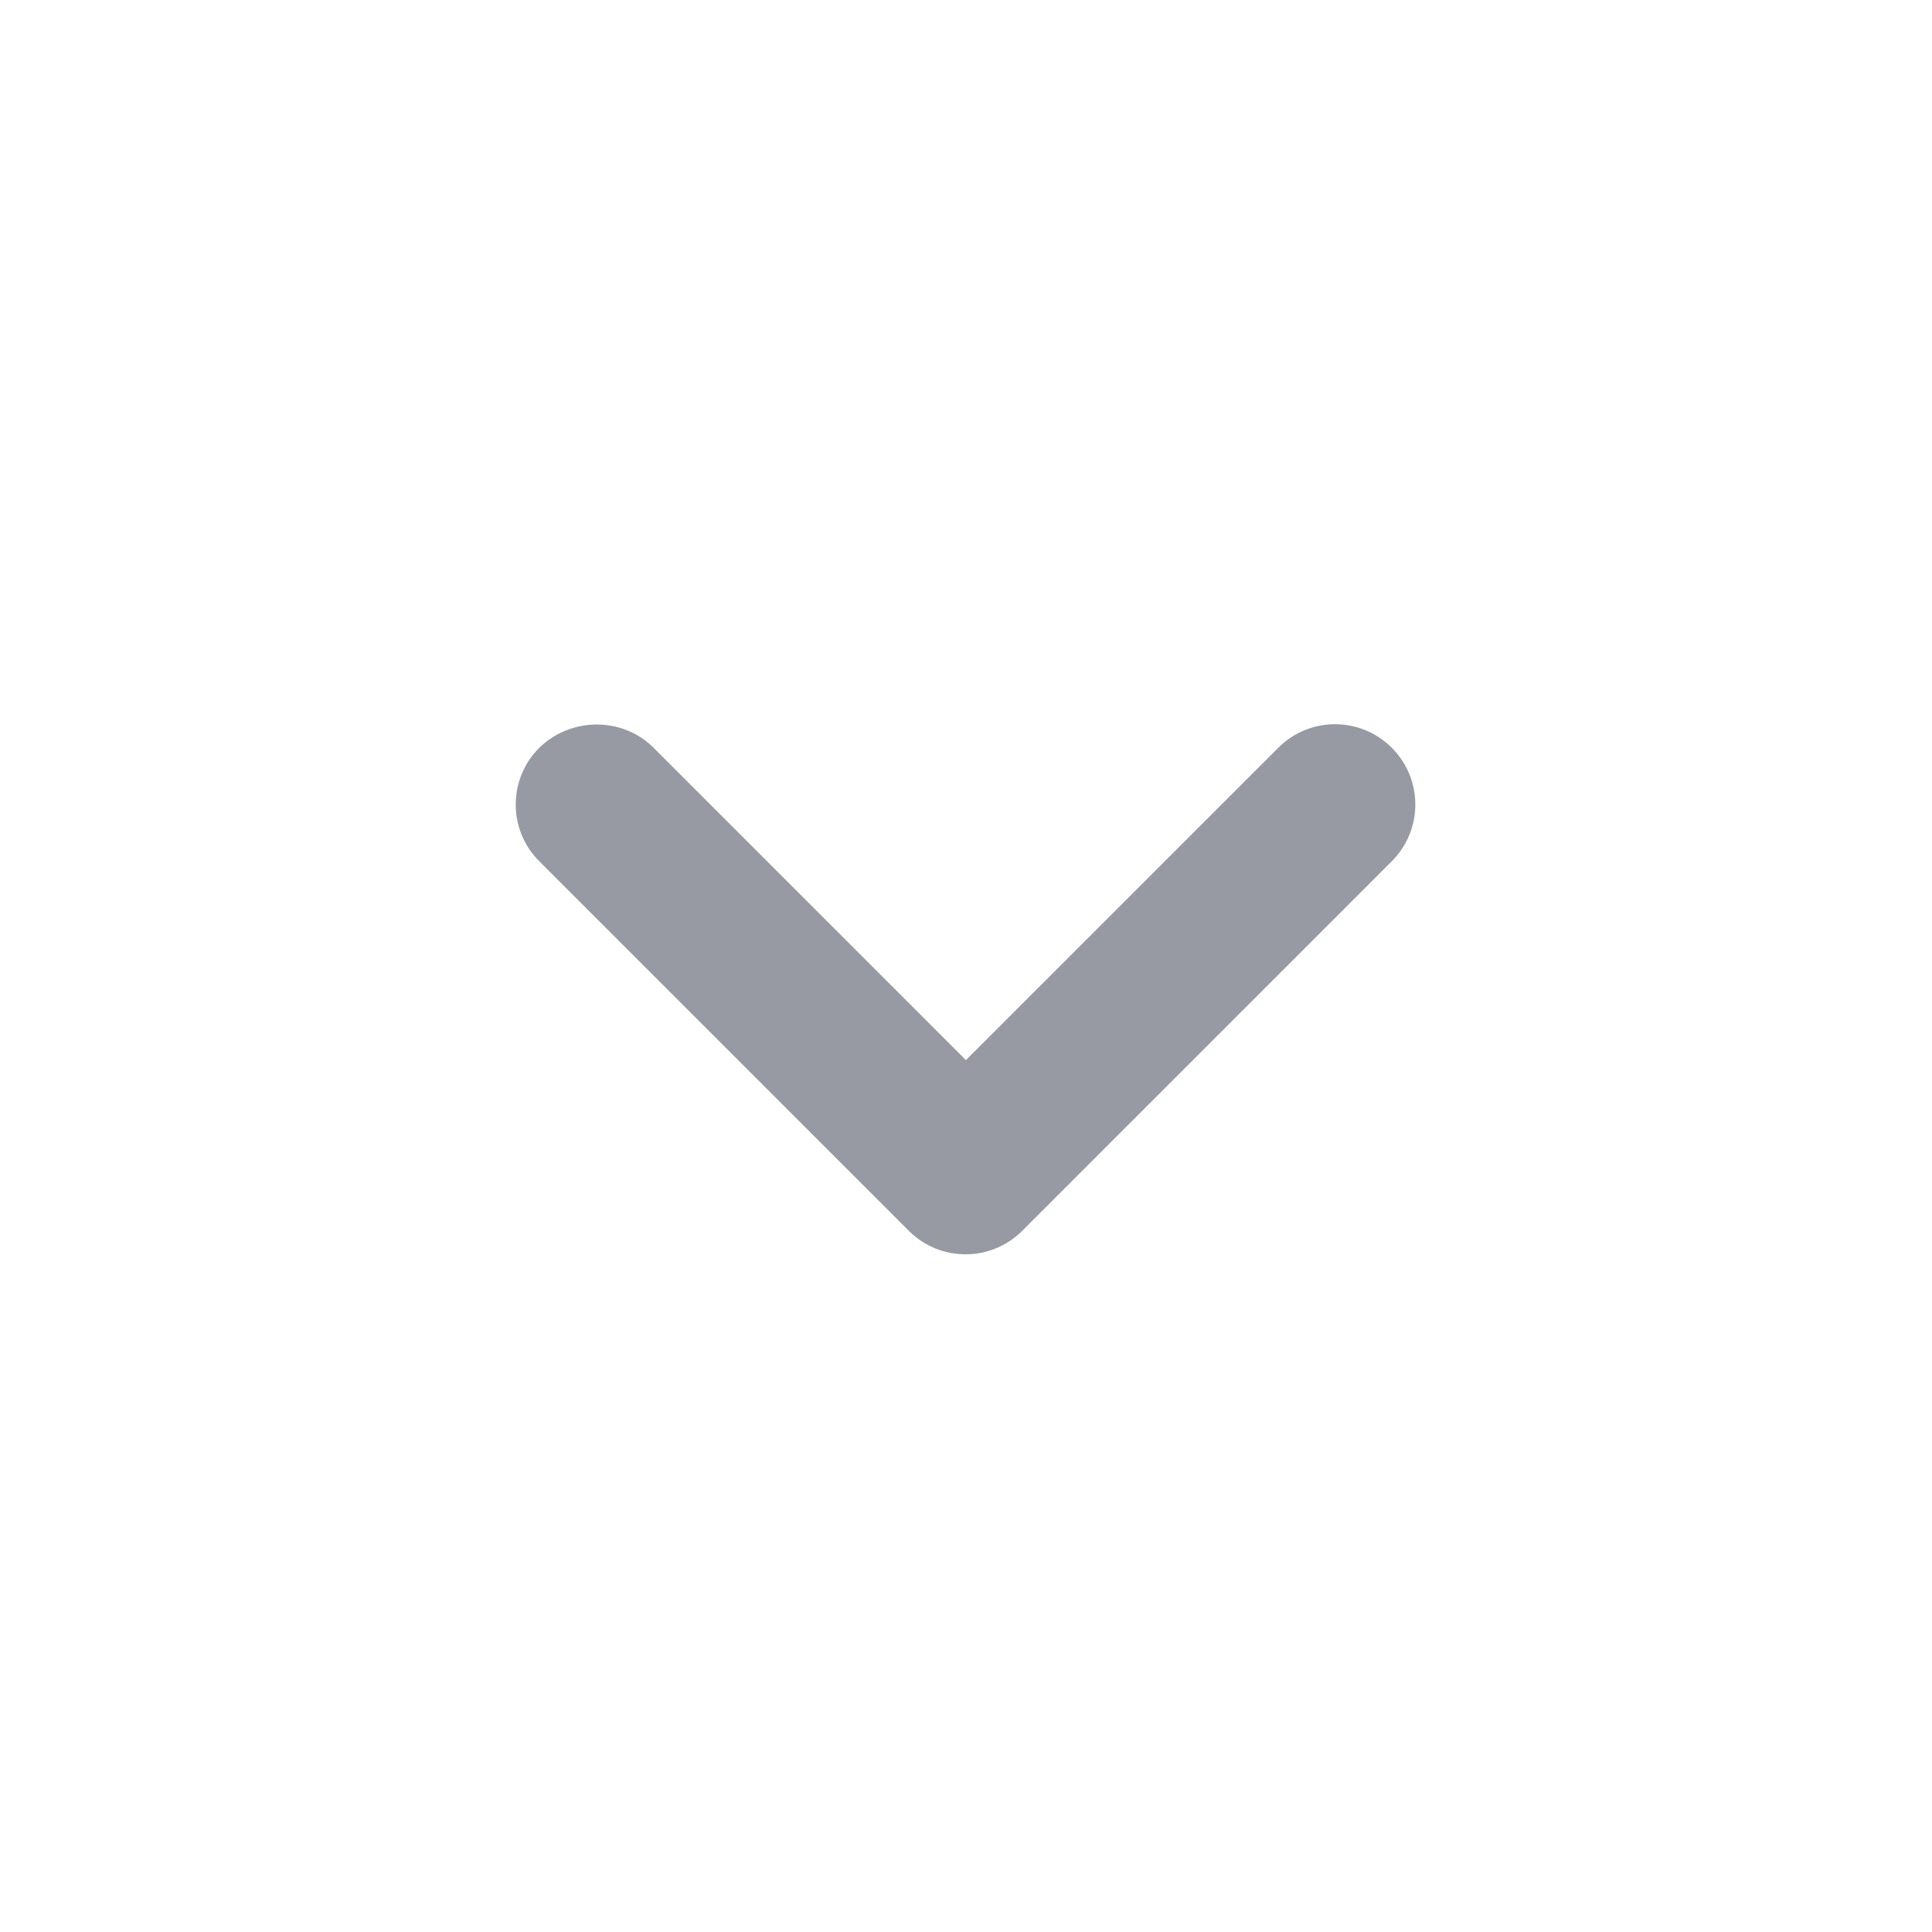
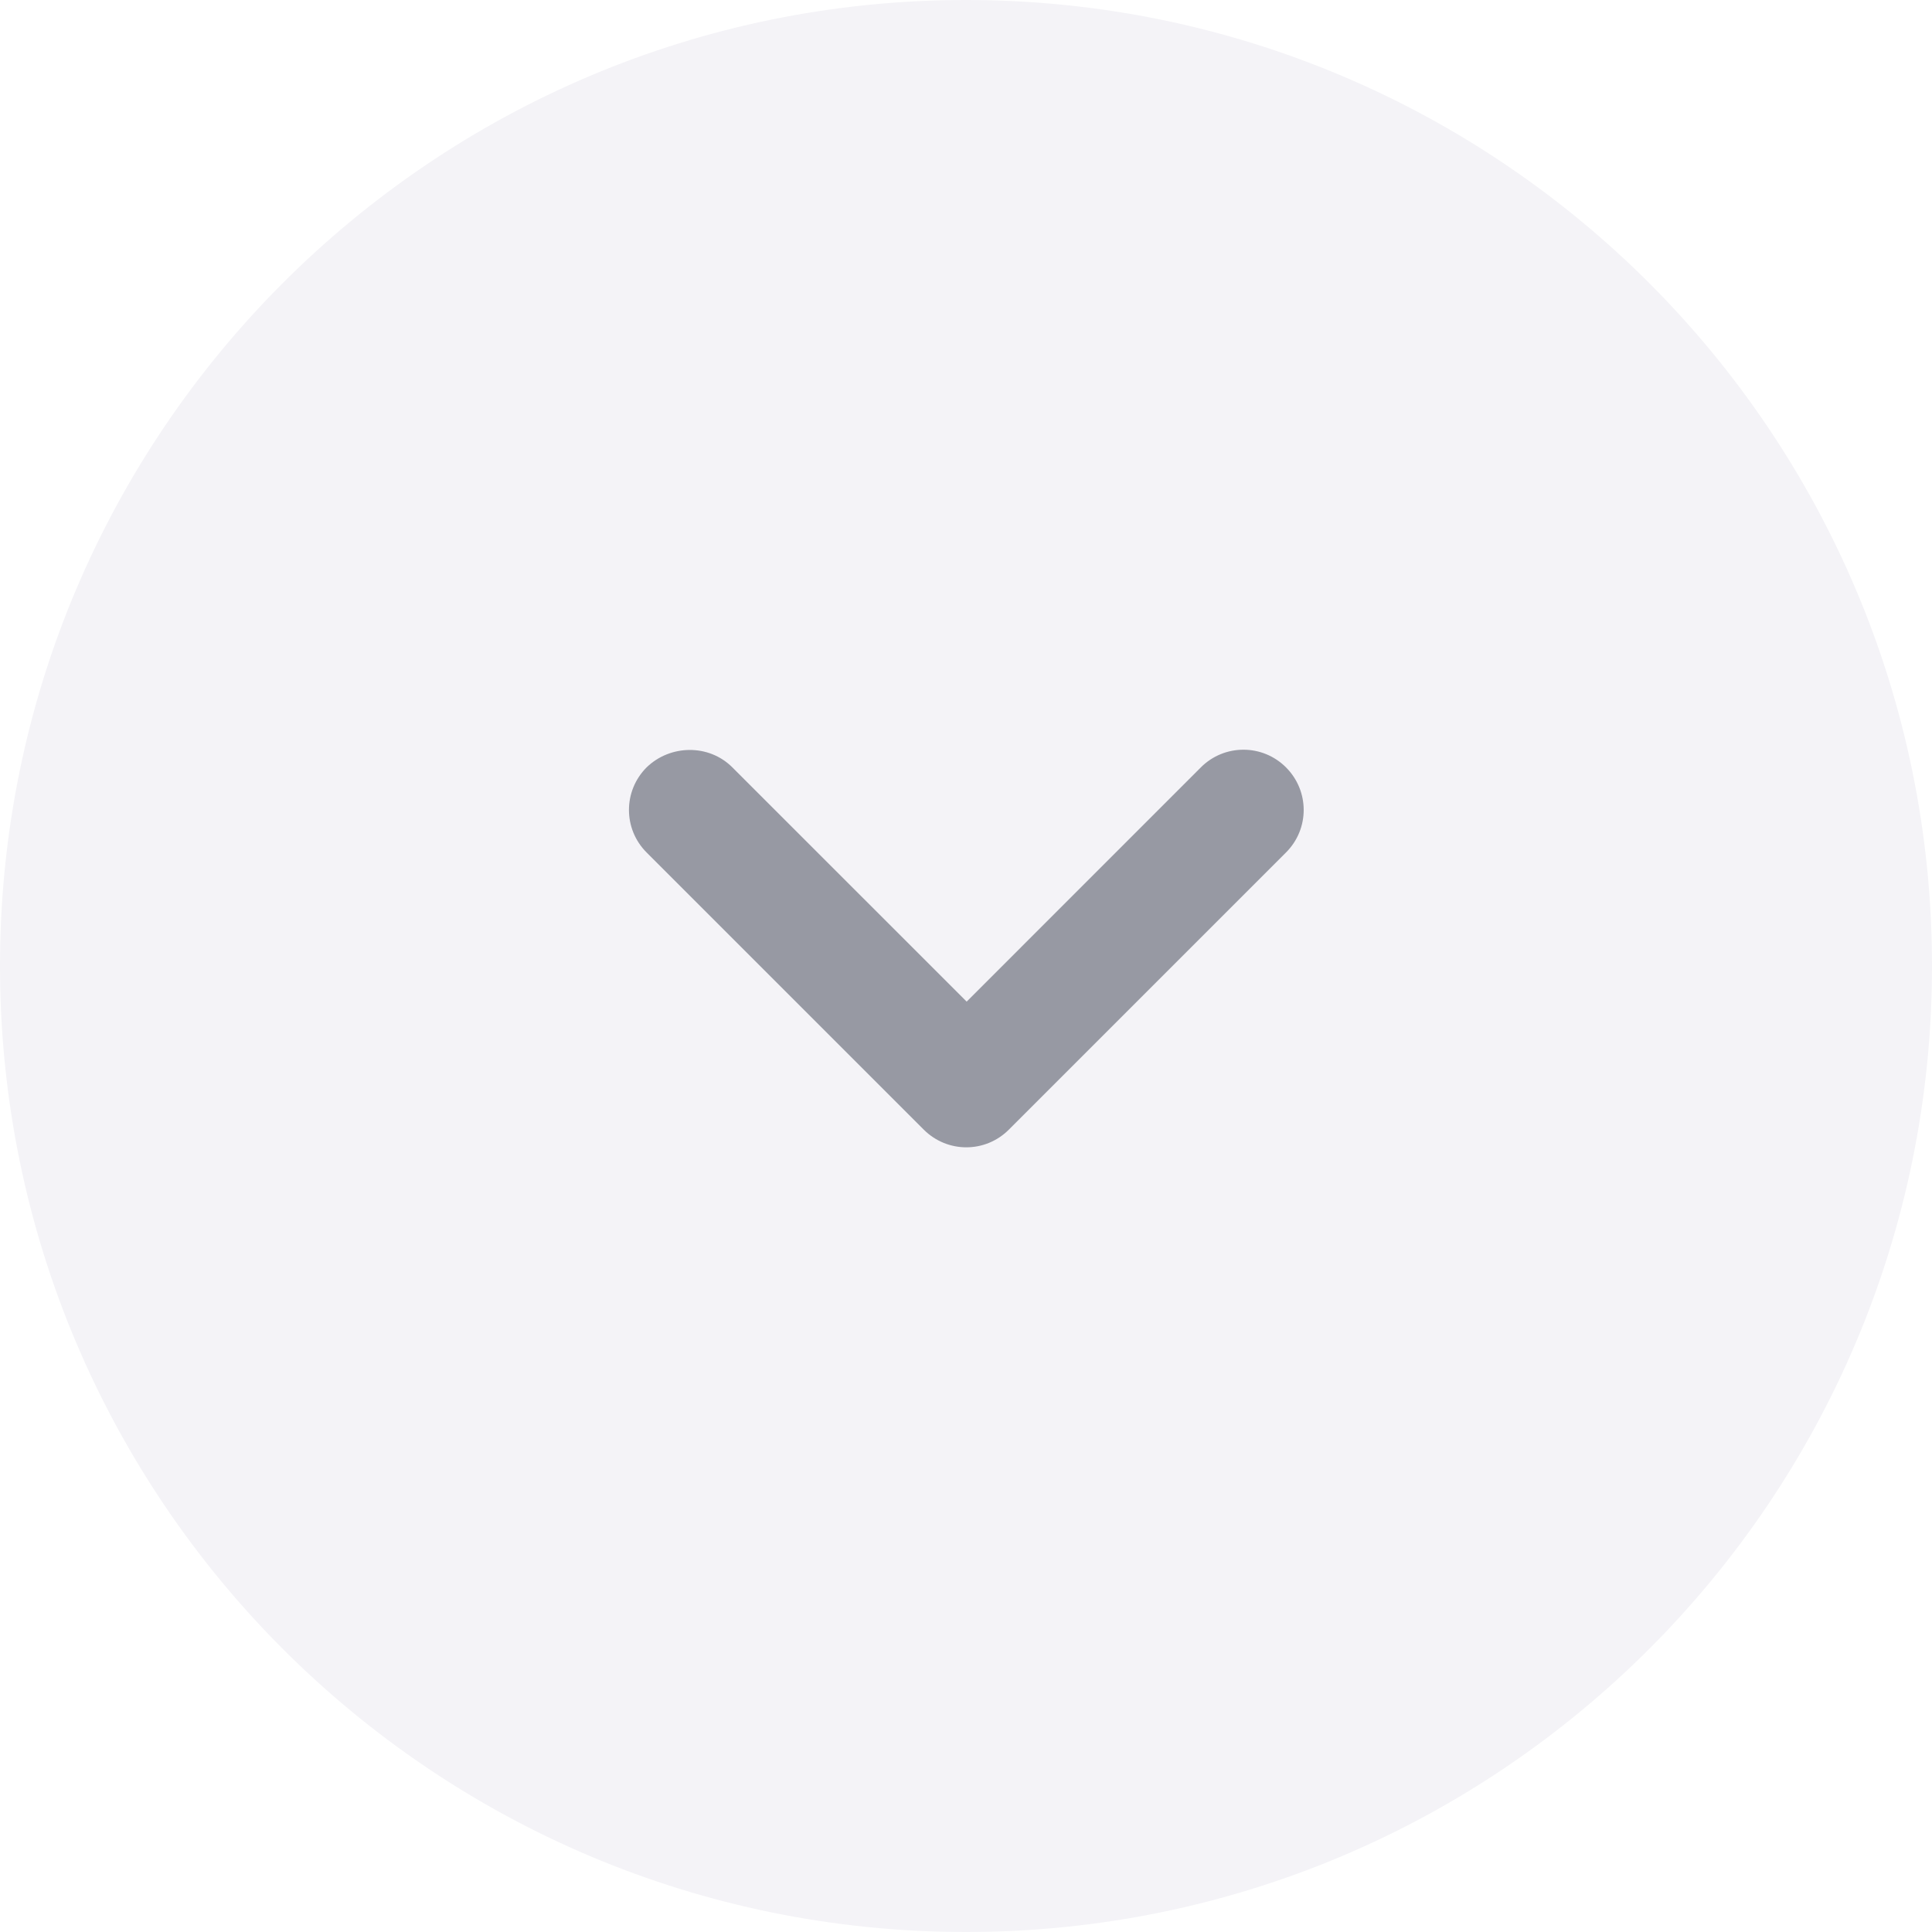
- <svg xmlns="http://www.w3.org/2000/svg" width="24" height="24" viewBox="0 0 24 24" fill="none">
-   <path d="M8.119 9.289L11.999 13.169L15.879 9.289C16.269 8.899 16.899 8.899 17.289 9.289C17.679 9.679 17.679 10.309 17.289 10.699L12.699 15.289C12.309 15.679 11.679 15.679 11.289 15.289L6.699 10.699C6.309 10.309 6.309 9.679 6.699 9.289C7.089 8.909 7.729 8.899 8.119 9.289Z" fill="#9799A3" />
+ <svg xmlns="http://www.w3.org/2000/svg" width="32" height="32" viewBox="0 0 32 32" fill="none">
+   <rect width="32" height="32" rx="16" fill="#F4F3F7" />
+   <path d="M12.13 12.71L16.011 16.59L19.89 12.71C20.28 12.32 20.91 12.32 21.3 12.71C21.691 13.101 21.691 13.73 21.3 14.12L16.71 18.71C16.32 19.101 15.691 19.101 15.3 18.71L10.71 14.12C10.32 13.73 10.32 13.101 10.71 12.71C11.101 12.331 11.741 12.32 12.13 12.71Z" fill="#9799A3" />
</svg>
